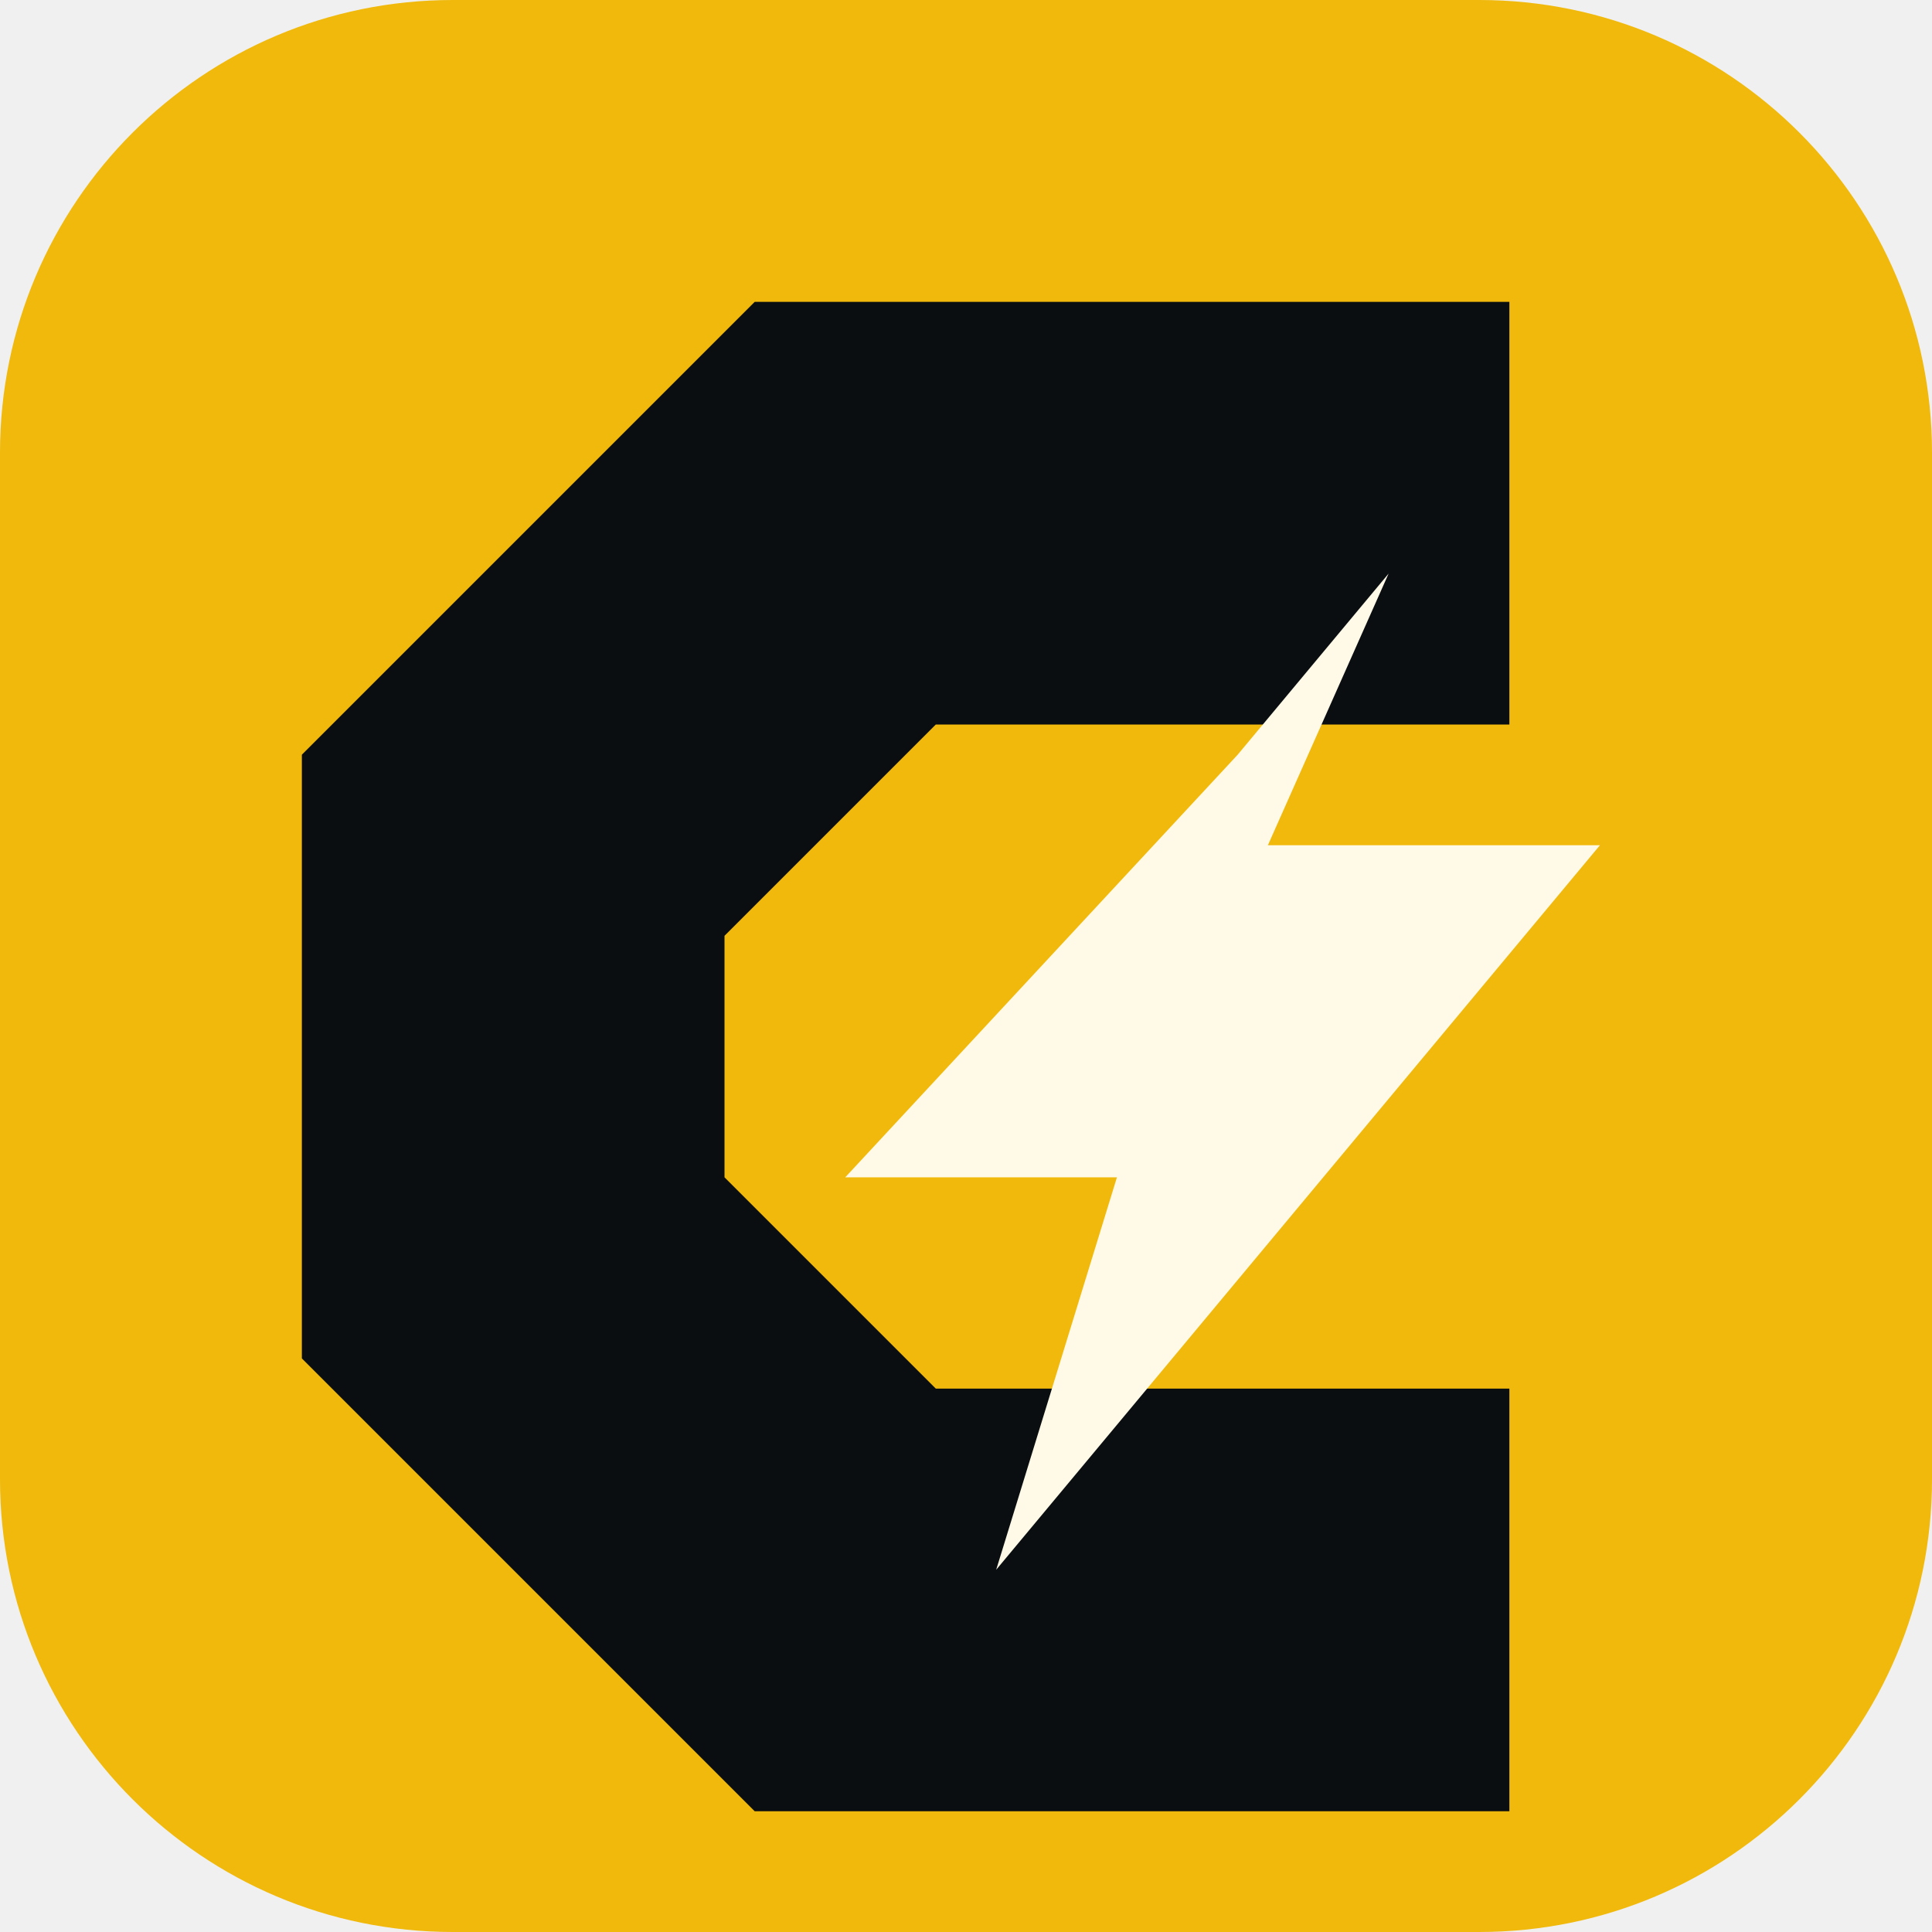
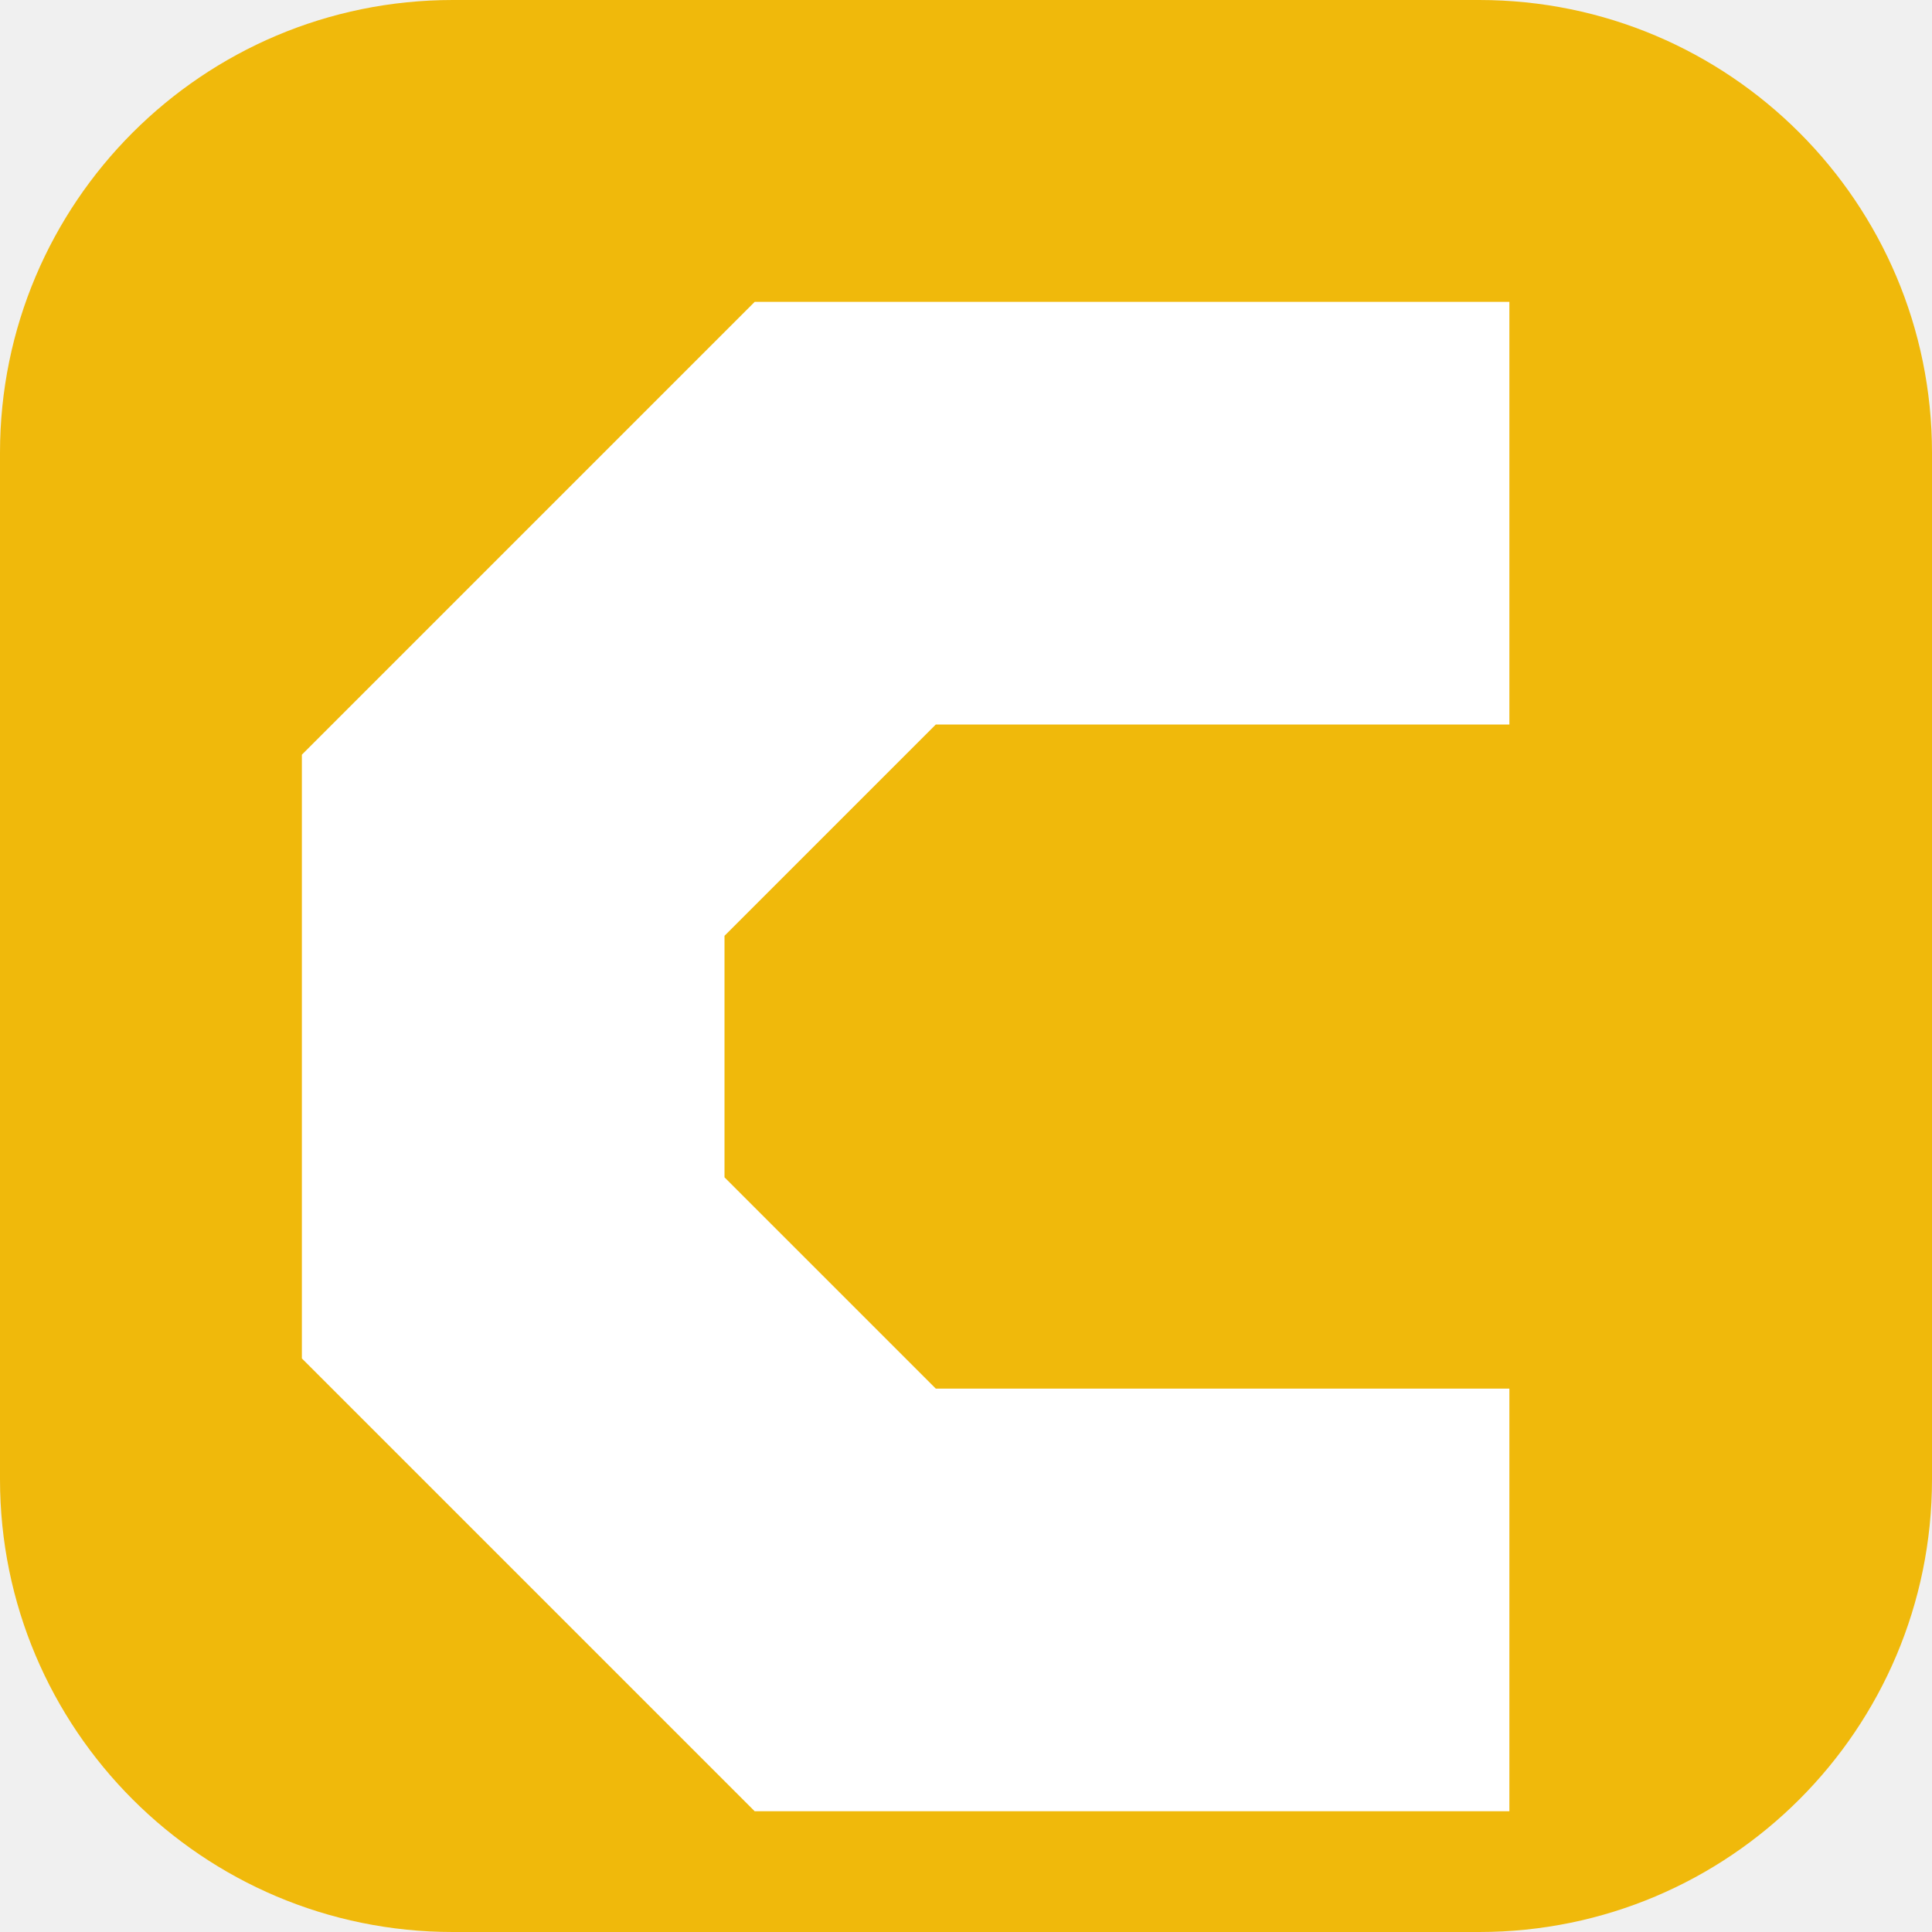
<svg xmlns="http://www.w3.org/2000/svg" viewBox="0 0 64 64">
  <rect width="64" height="64" rx="15" fill="#f0b90b" />
-   <path d="M50 10H25L10 25v20l15 15h25V46H31l-7-7V31l7-7h19Z" fill="#0b0e11" />
-   <path d="m41 25-13 14h9l-4 13 20-24H42l4-9Z" fill="#fff9e8" />
+   <path d="M50 10H25L10 25v20l15 15h25V46H31l-7-7V31l7-7h19Z" fill="#ffffff" />
</svg>
